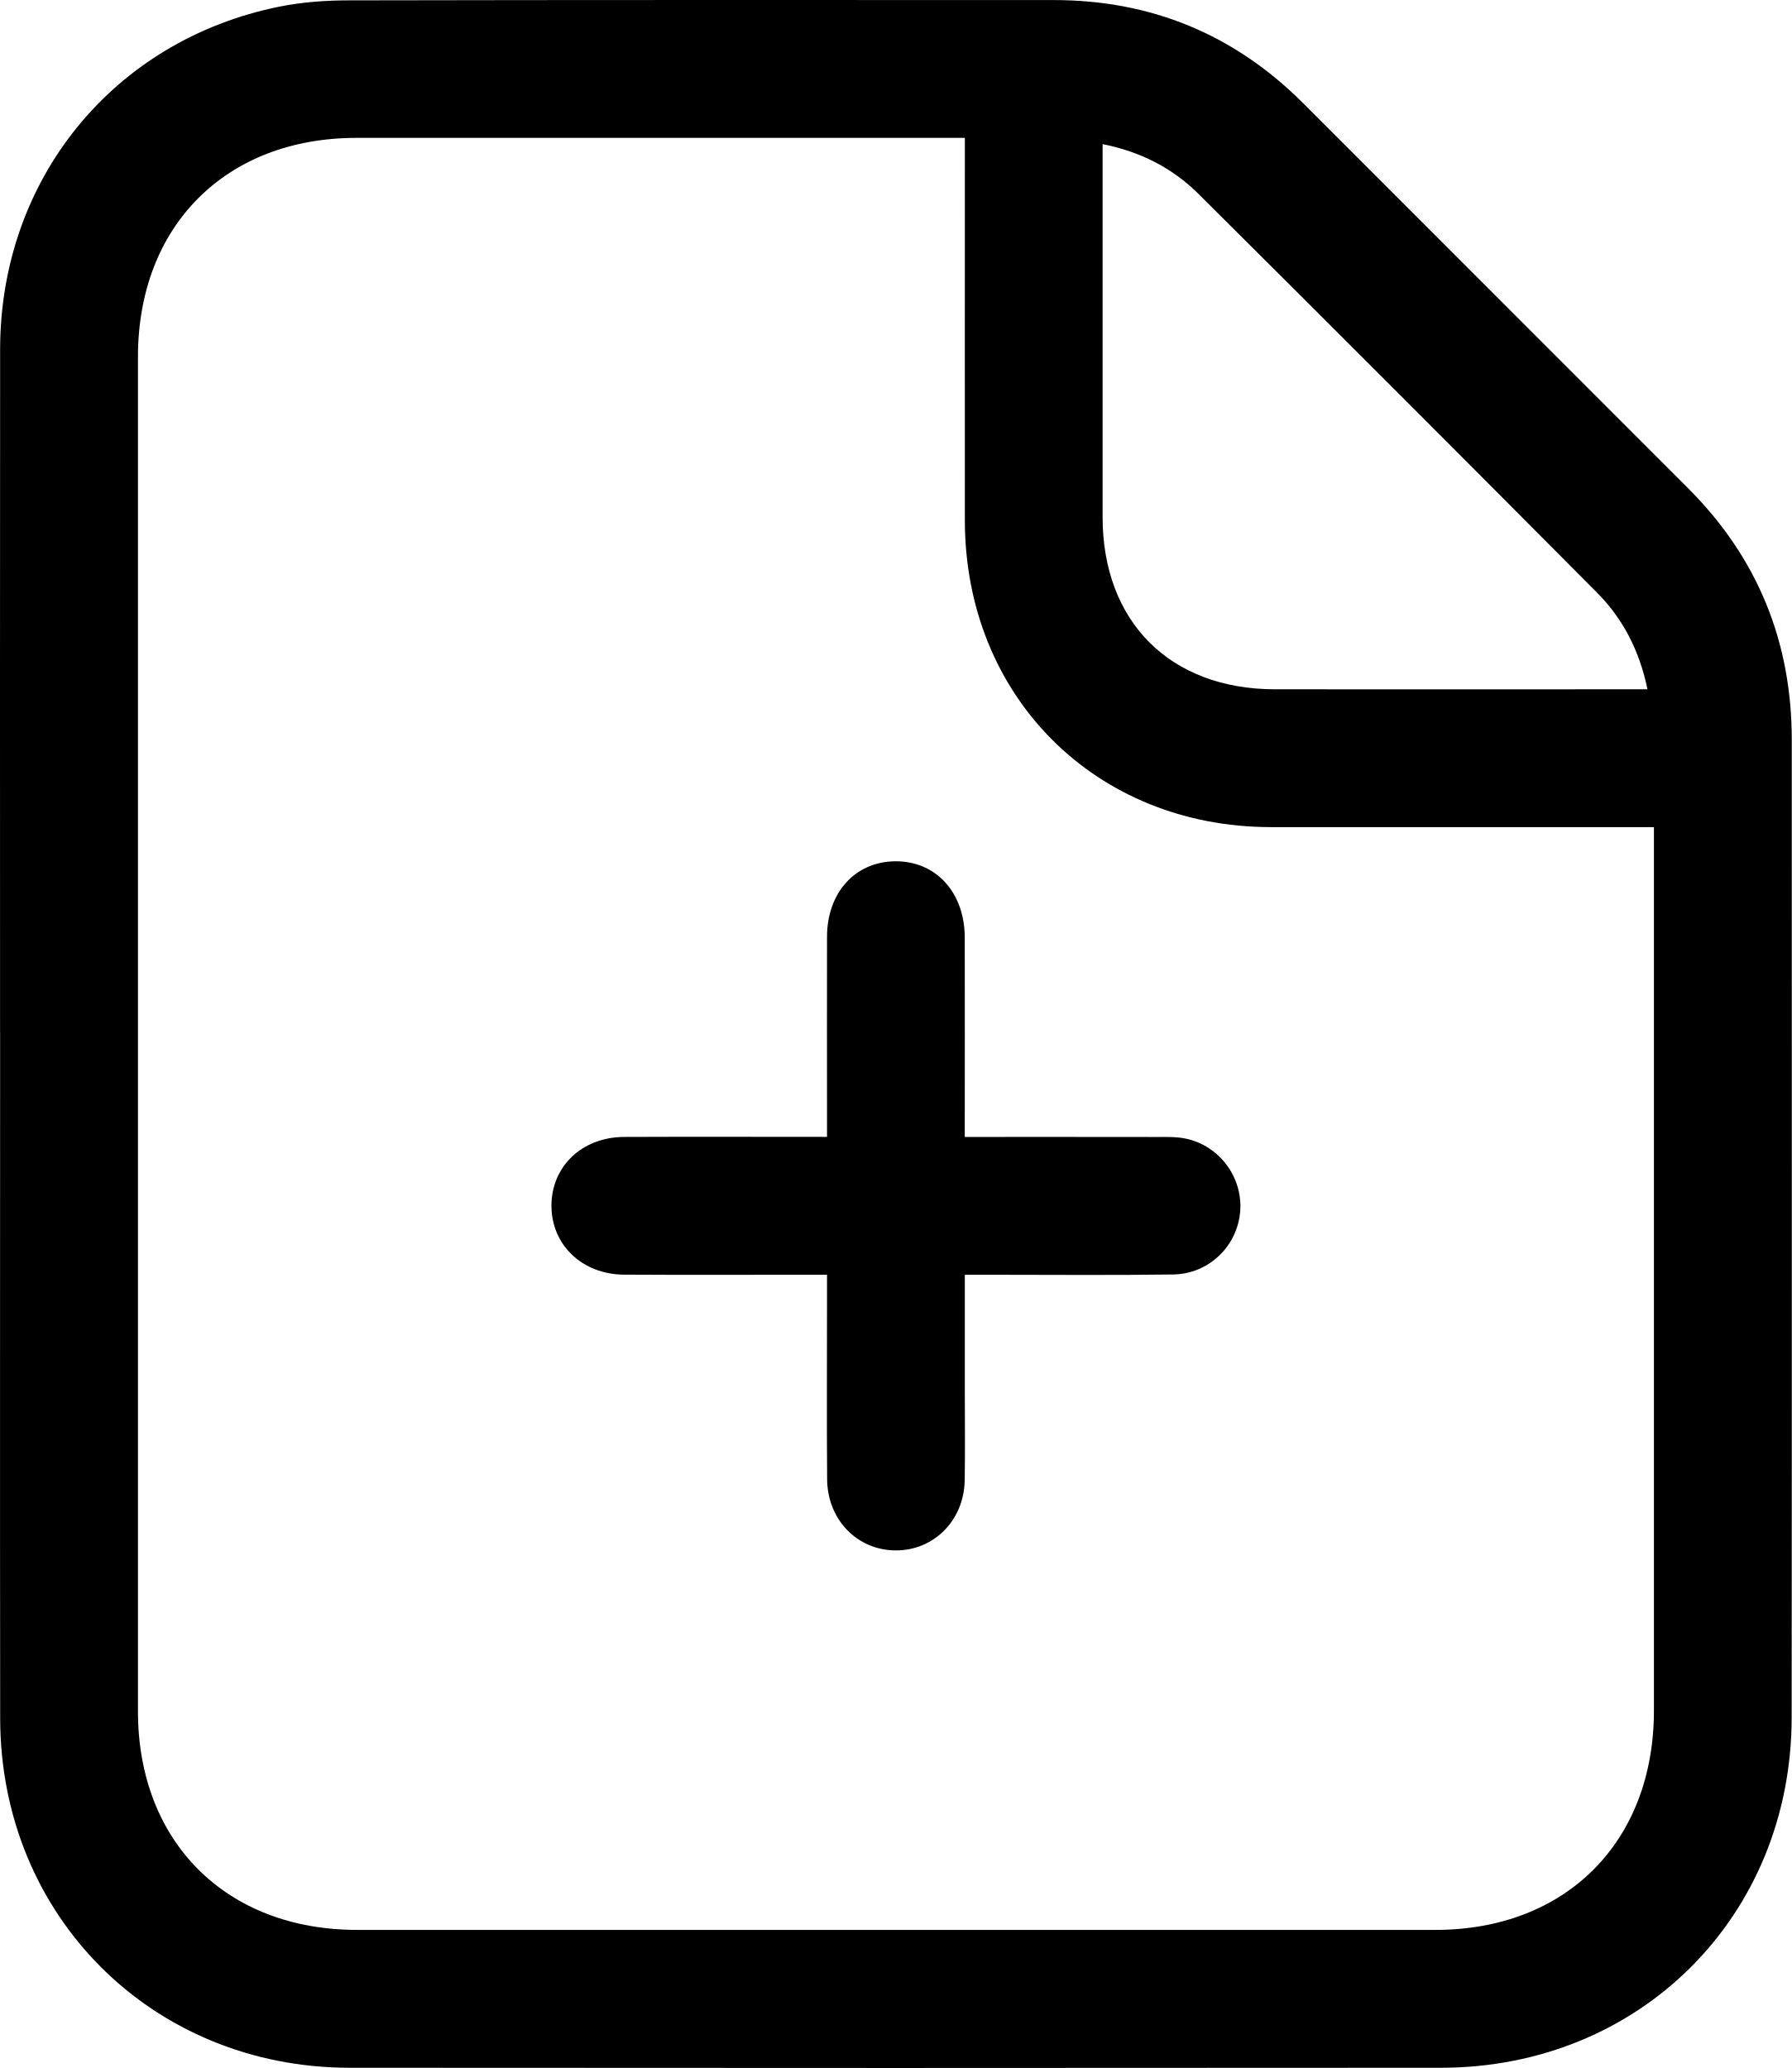
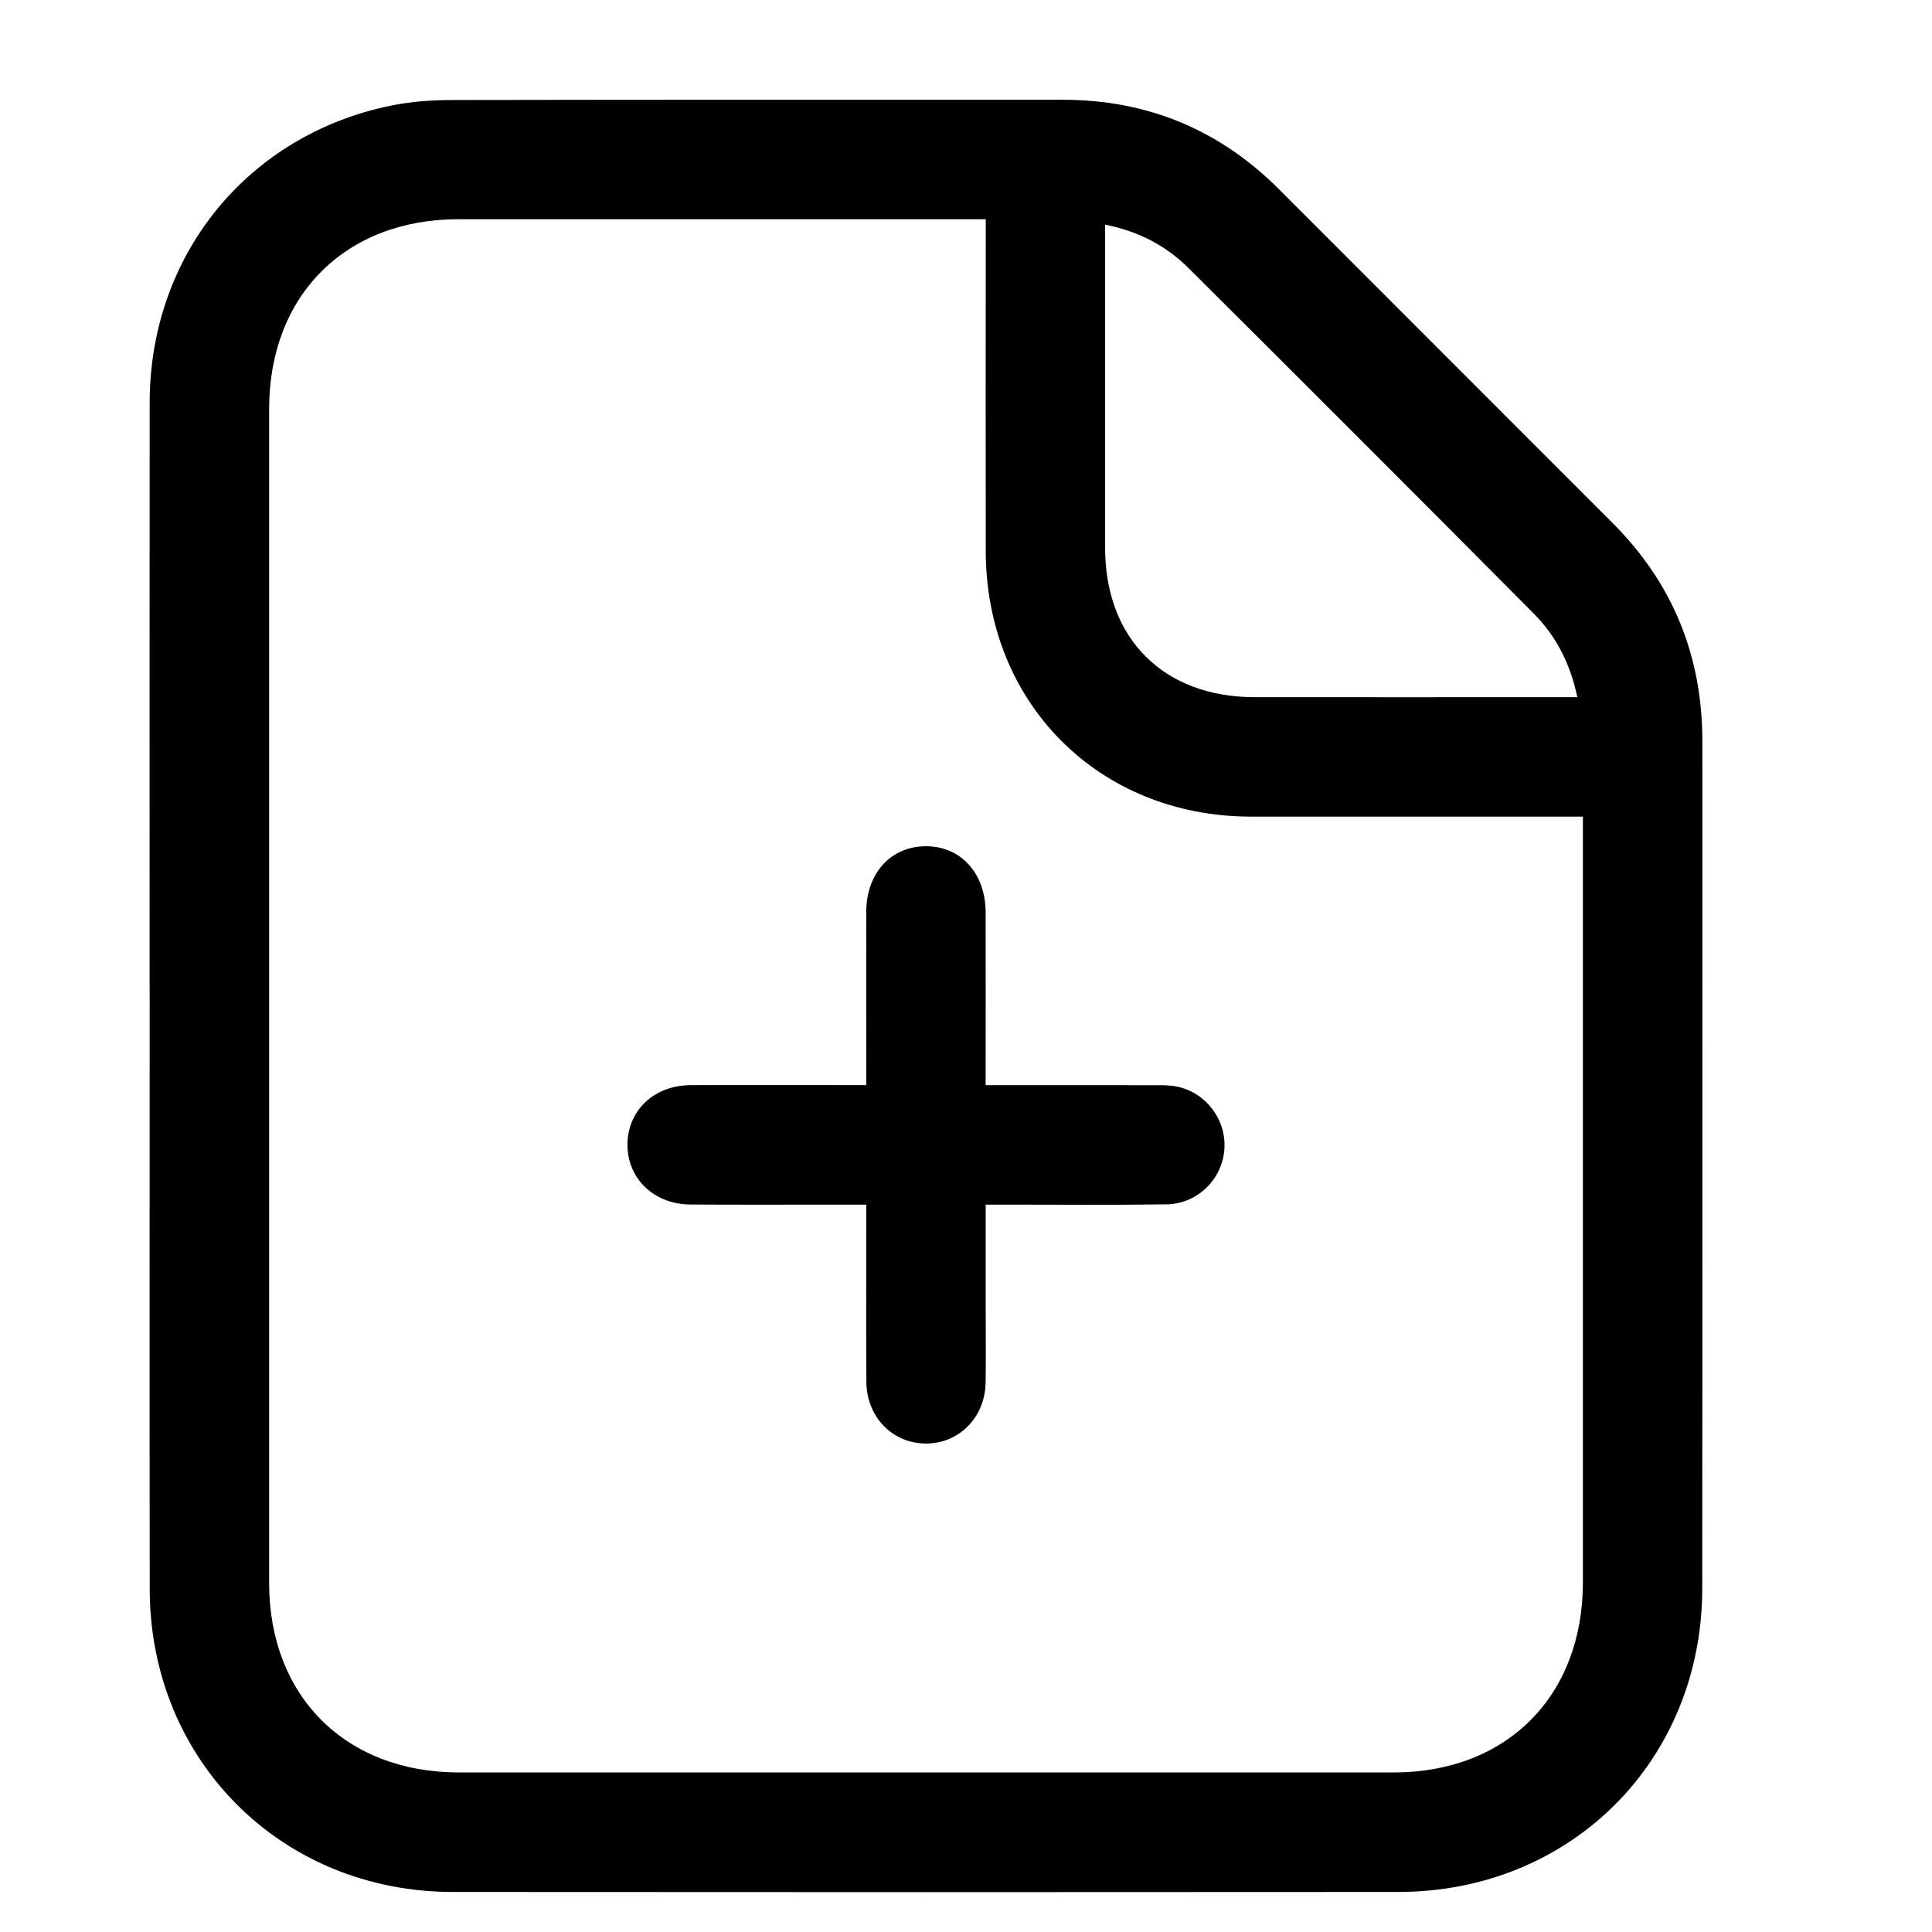
- <svg xmlns="http://www.w3.org/2000/svg" id="Capa_2" data-name="Capa 2" viewBox="0 0 311.44 359.51">
+ <svg xmlns="http://www.w3.org/2000/svg" id="Capa_2" data-name="Capa 2" viewBox="0 0 310 310">
  <defs>
    <style>
      .cls-1 {
        stroke-width: 0px;
+         transform: scale(0.8) translate(30px, 20px);
      }
    </style>
  </defs>
  <g id="Capa_1-2" data-name="Capa 1">
    <g>
      <path class="cls-1" d="m.01,179.35c0-39.55-.03-79.11.01-118.66C.06,31.14,19.7,7,48.53,1.16,52.53.35,56.7.06,60.79.06,101.57-.02,142.36,0,183.15.01c16.91,0,31.39,5.96,43.36,17.93,22.32,22.32,44.63,44.64,66.94,66.97,12.06,12.07,17.99,26.67,17.99,43.73-.01,56.65.03,113.3-.02,169.95-.03,34.54-26.37,60.85-60.94,60.88-63.24.05-126.47.05-189.71,0-34.33-.03-60.69-26.41-60.74-60.7-.05-39.8-.01-79.61-.01-119.41ZM167.7,23.97h-4.34c-33.8,0-67.61-.01-101.41,0-22.71,0-37.97,15.31-37.97,38.07,0,78.49-.01,156.98,0,235.47,0,22.69,15.33,37.99,38.06,37.99,62.49.01,124.98.01,187.48,0,22.69,0,37.95-15.32,37.96-38.09.01-49.79,0-99.58,0-149.37v-4.25h-4.49c-20.71,0-41.41.02-62.12,0-30.48-.04-53.13-22.74-53.16-53.28-.02-20.71,0-41.43,0-62.14v-4.4Zm23.95,1.08c0,21.97-.01,43.41,0,64.85.01,18.2,11.73,29.91,29.95,29.93,20.32.02,40.64,0,60.95,0h3.81c-1.41-6.79-4.29-12.28-8.74-16.77-23.02-23.17-46.11-46.28-69.27-69.32-4.48-4.46-9.97-7.34-16.71-8.69Z" />
      <path class="cls-1" d="m167.69,197.65c11.45,0,22.51-.01,33.57.01,1.61,0,3.27-.05,4.84.28,5.87,1.24,9.91,6.72,9.47,12.61-.46,6.04-5.42,10.92-11.65,11.01-10.6.15-21.2.05-31.79.05-1.34,0-2.68,0-4.43,0,0,7.01,0,13.71,0,20.41,0,5.11.07,10.23-.02,15.34-.13,6.98-5.38,12.22-12.04,12.17-6.65-.05-11.81-5.33-11.87-12.35-.08-10.35-.02-20.71-.02-31.06,0-1.35,0-2.7,0-4.51-1.83,0-3.41,0-4.98,0-10.1,0-20.2.04-30.3-.02-7.28-.04-12.62-5.18-12.62-11.98,0-6.83,5.3-11.92,12.62-11.96,11.58-.05,23.17-.01,35.28-.01,0-1.5,0-2.82,0-4.13,0-10.23-.02-20.46,0-30.68.02-7.68,4.91-13.04,11.85-13.1,7.07-.06,12.07,5.39,12.09,13.26.03,11.35,0,22.7,0,34.65Z" />
    </g>
  </g>
</svg>
